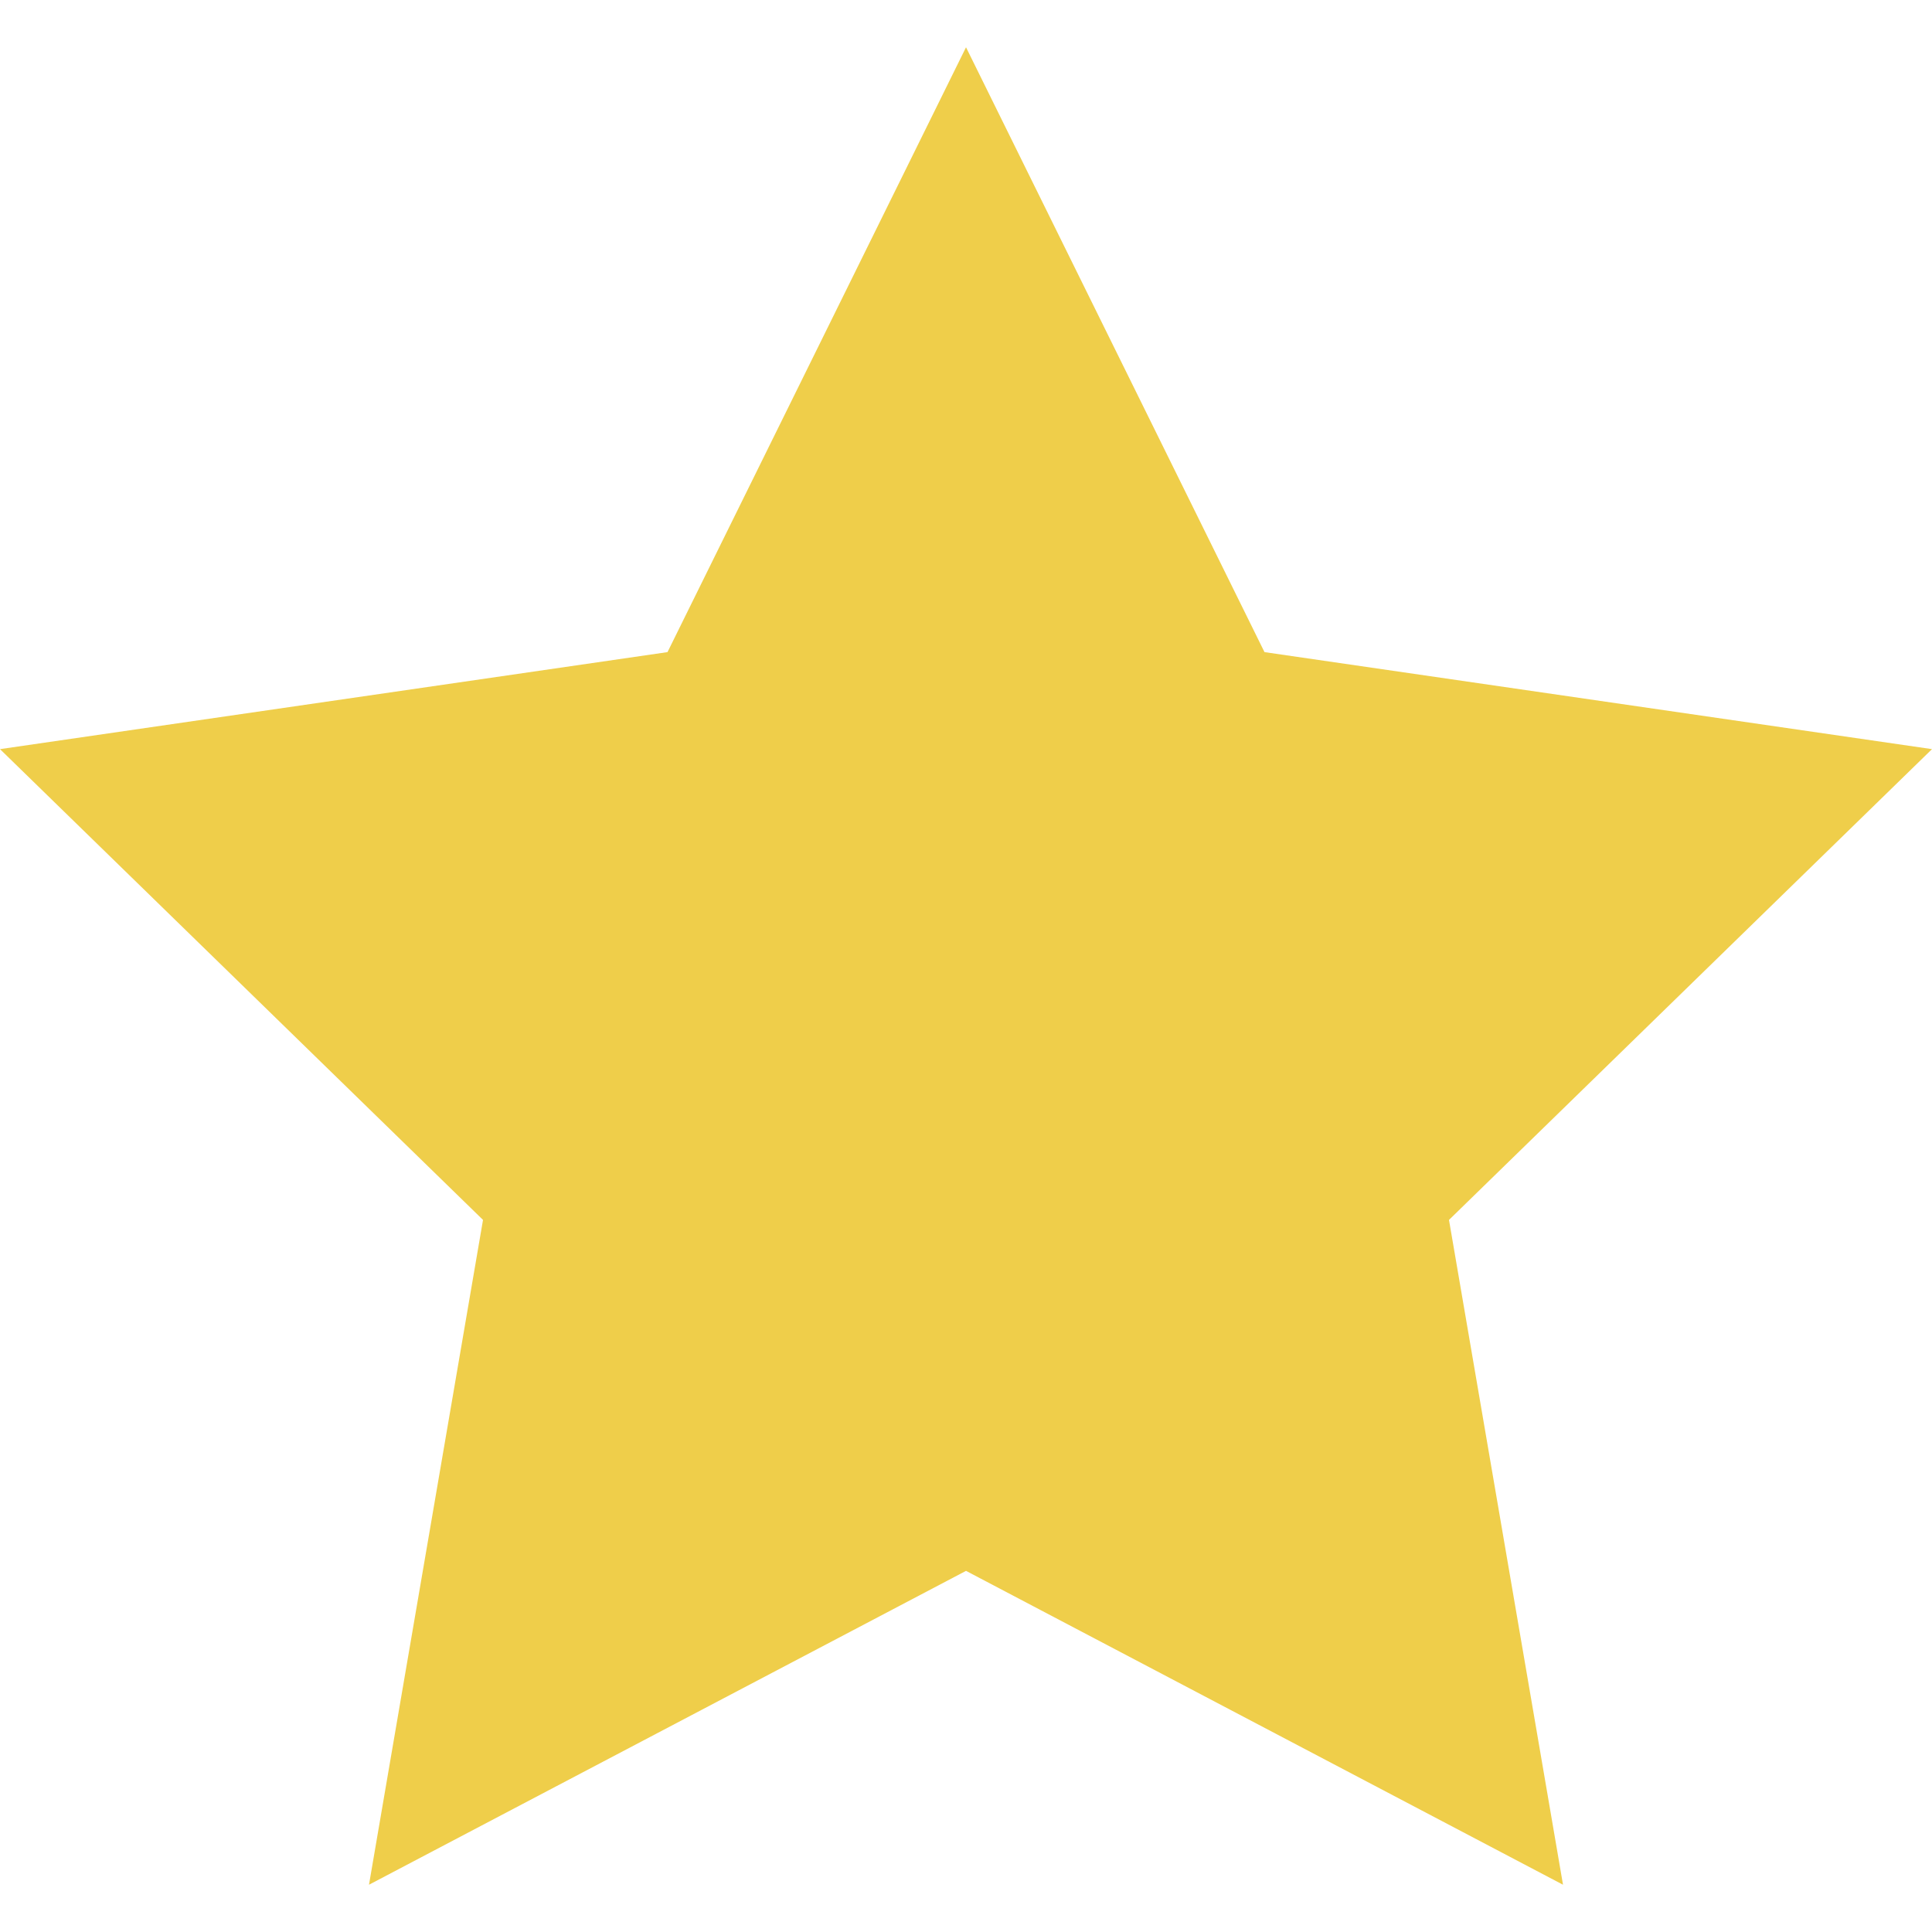
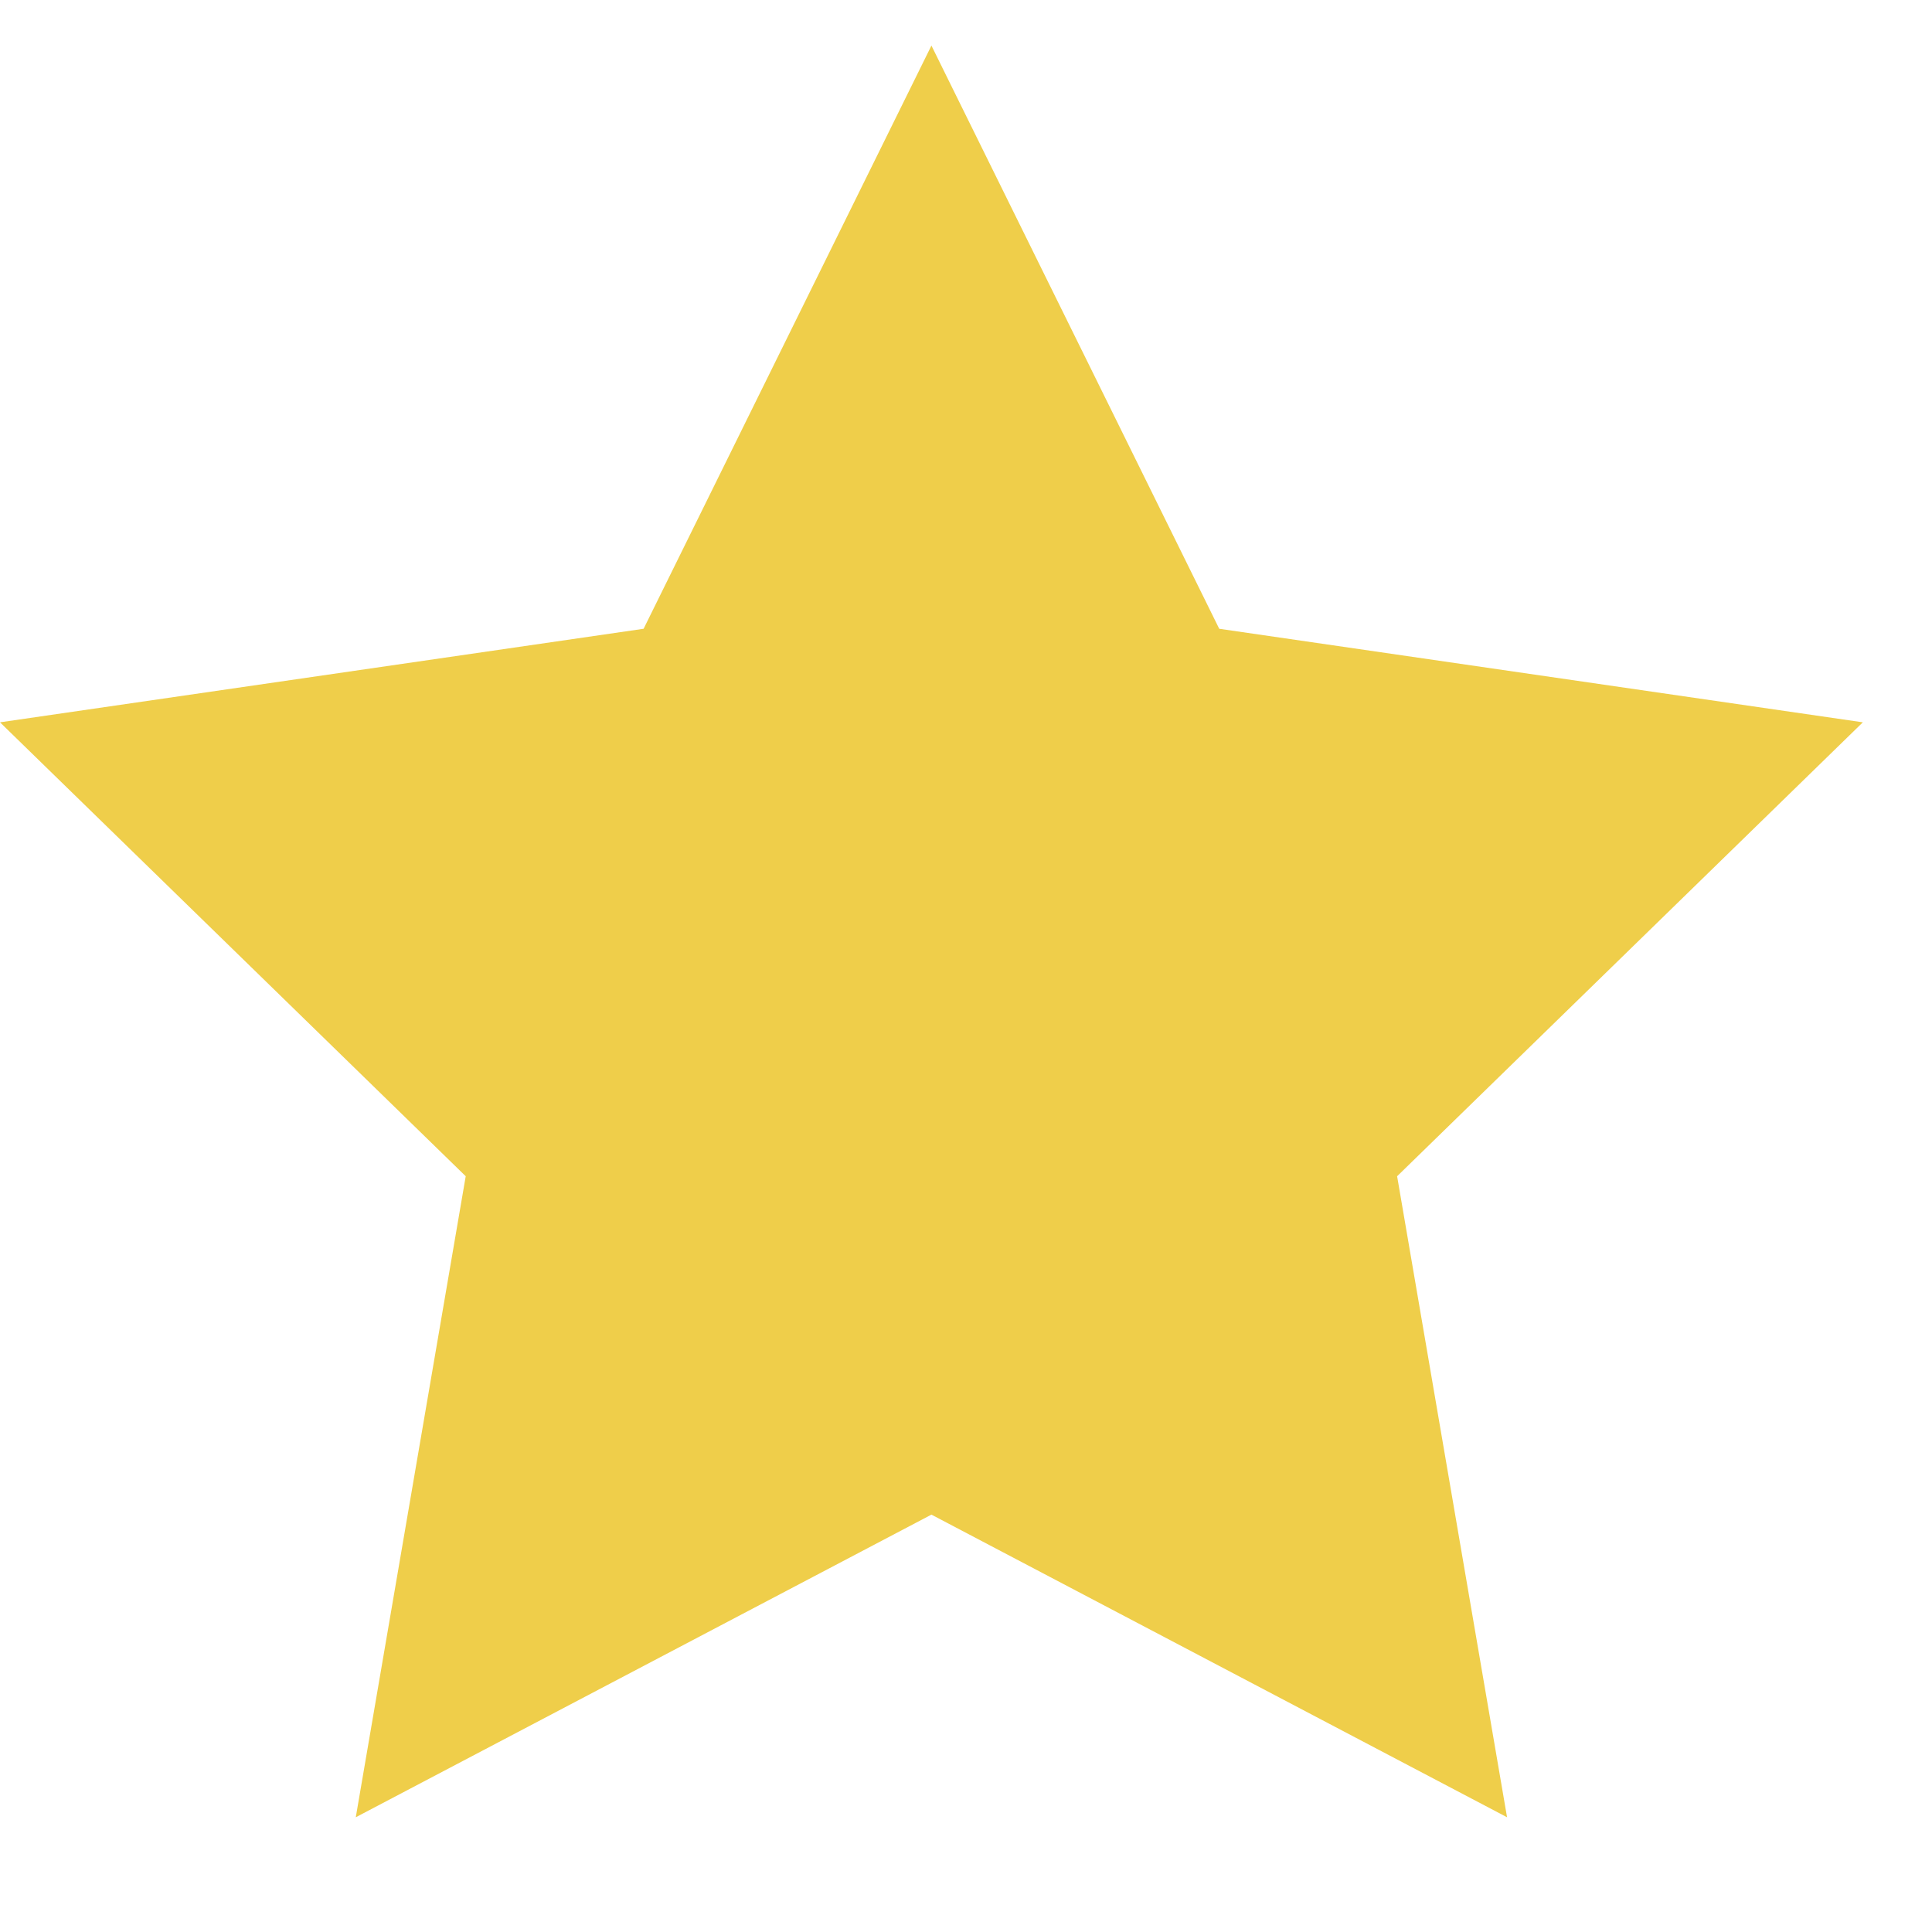
- <svg xmlns="http://www.w3.org/2000/svg" version="1.1" id="Capa_1" x="0px" y="0px" viewBox="0 0 53.867 53.867" style="enable-background:new 0 0 53.867 53.867;" xml:space="preserve">
-   <polygon style="fill:#EFCE4A;" points="26.934,1.318 35.256,18.182 53.867,20.887 40.4,34.013 43.579,52.549 26.934,43.798   10.288,52.549 13.467,34.013 0,20.887 18.611,18.182 " />
+ <svg xmlns="http://www.w3.org/2000/svg" version="1.1" id="Capa_1" x="0px" y="0px" viewBox="0 0 55.867 55.867" style="enable-background:new 0 0 55.867 55.867;" xml:space="preserve">
+   <polygon style="fill:#EFCE4A;" points="26.934,1.318 35.256,18.182 53.867,20.887 40.4,34.013 43.579,52.549 26.934,43.798  10.288,52.549 13.467,34.013 0,20.887 18.611,18.182 " />
  <g>
</g>
  <g>
</g>
  <g>
</g>
  <g>
</g>
  <g>
</g>
  <g>
</g>
  <g>
</g>
  <g>
</g>
  <g>
</g>
  <g>
</g>
  <g>
</g>
  <g>
</g>
  <g>
</g>
  <g>
</g>
  <g>
</g>
</svg>
